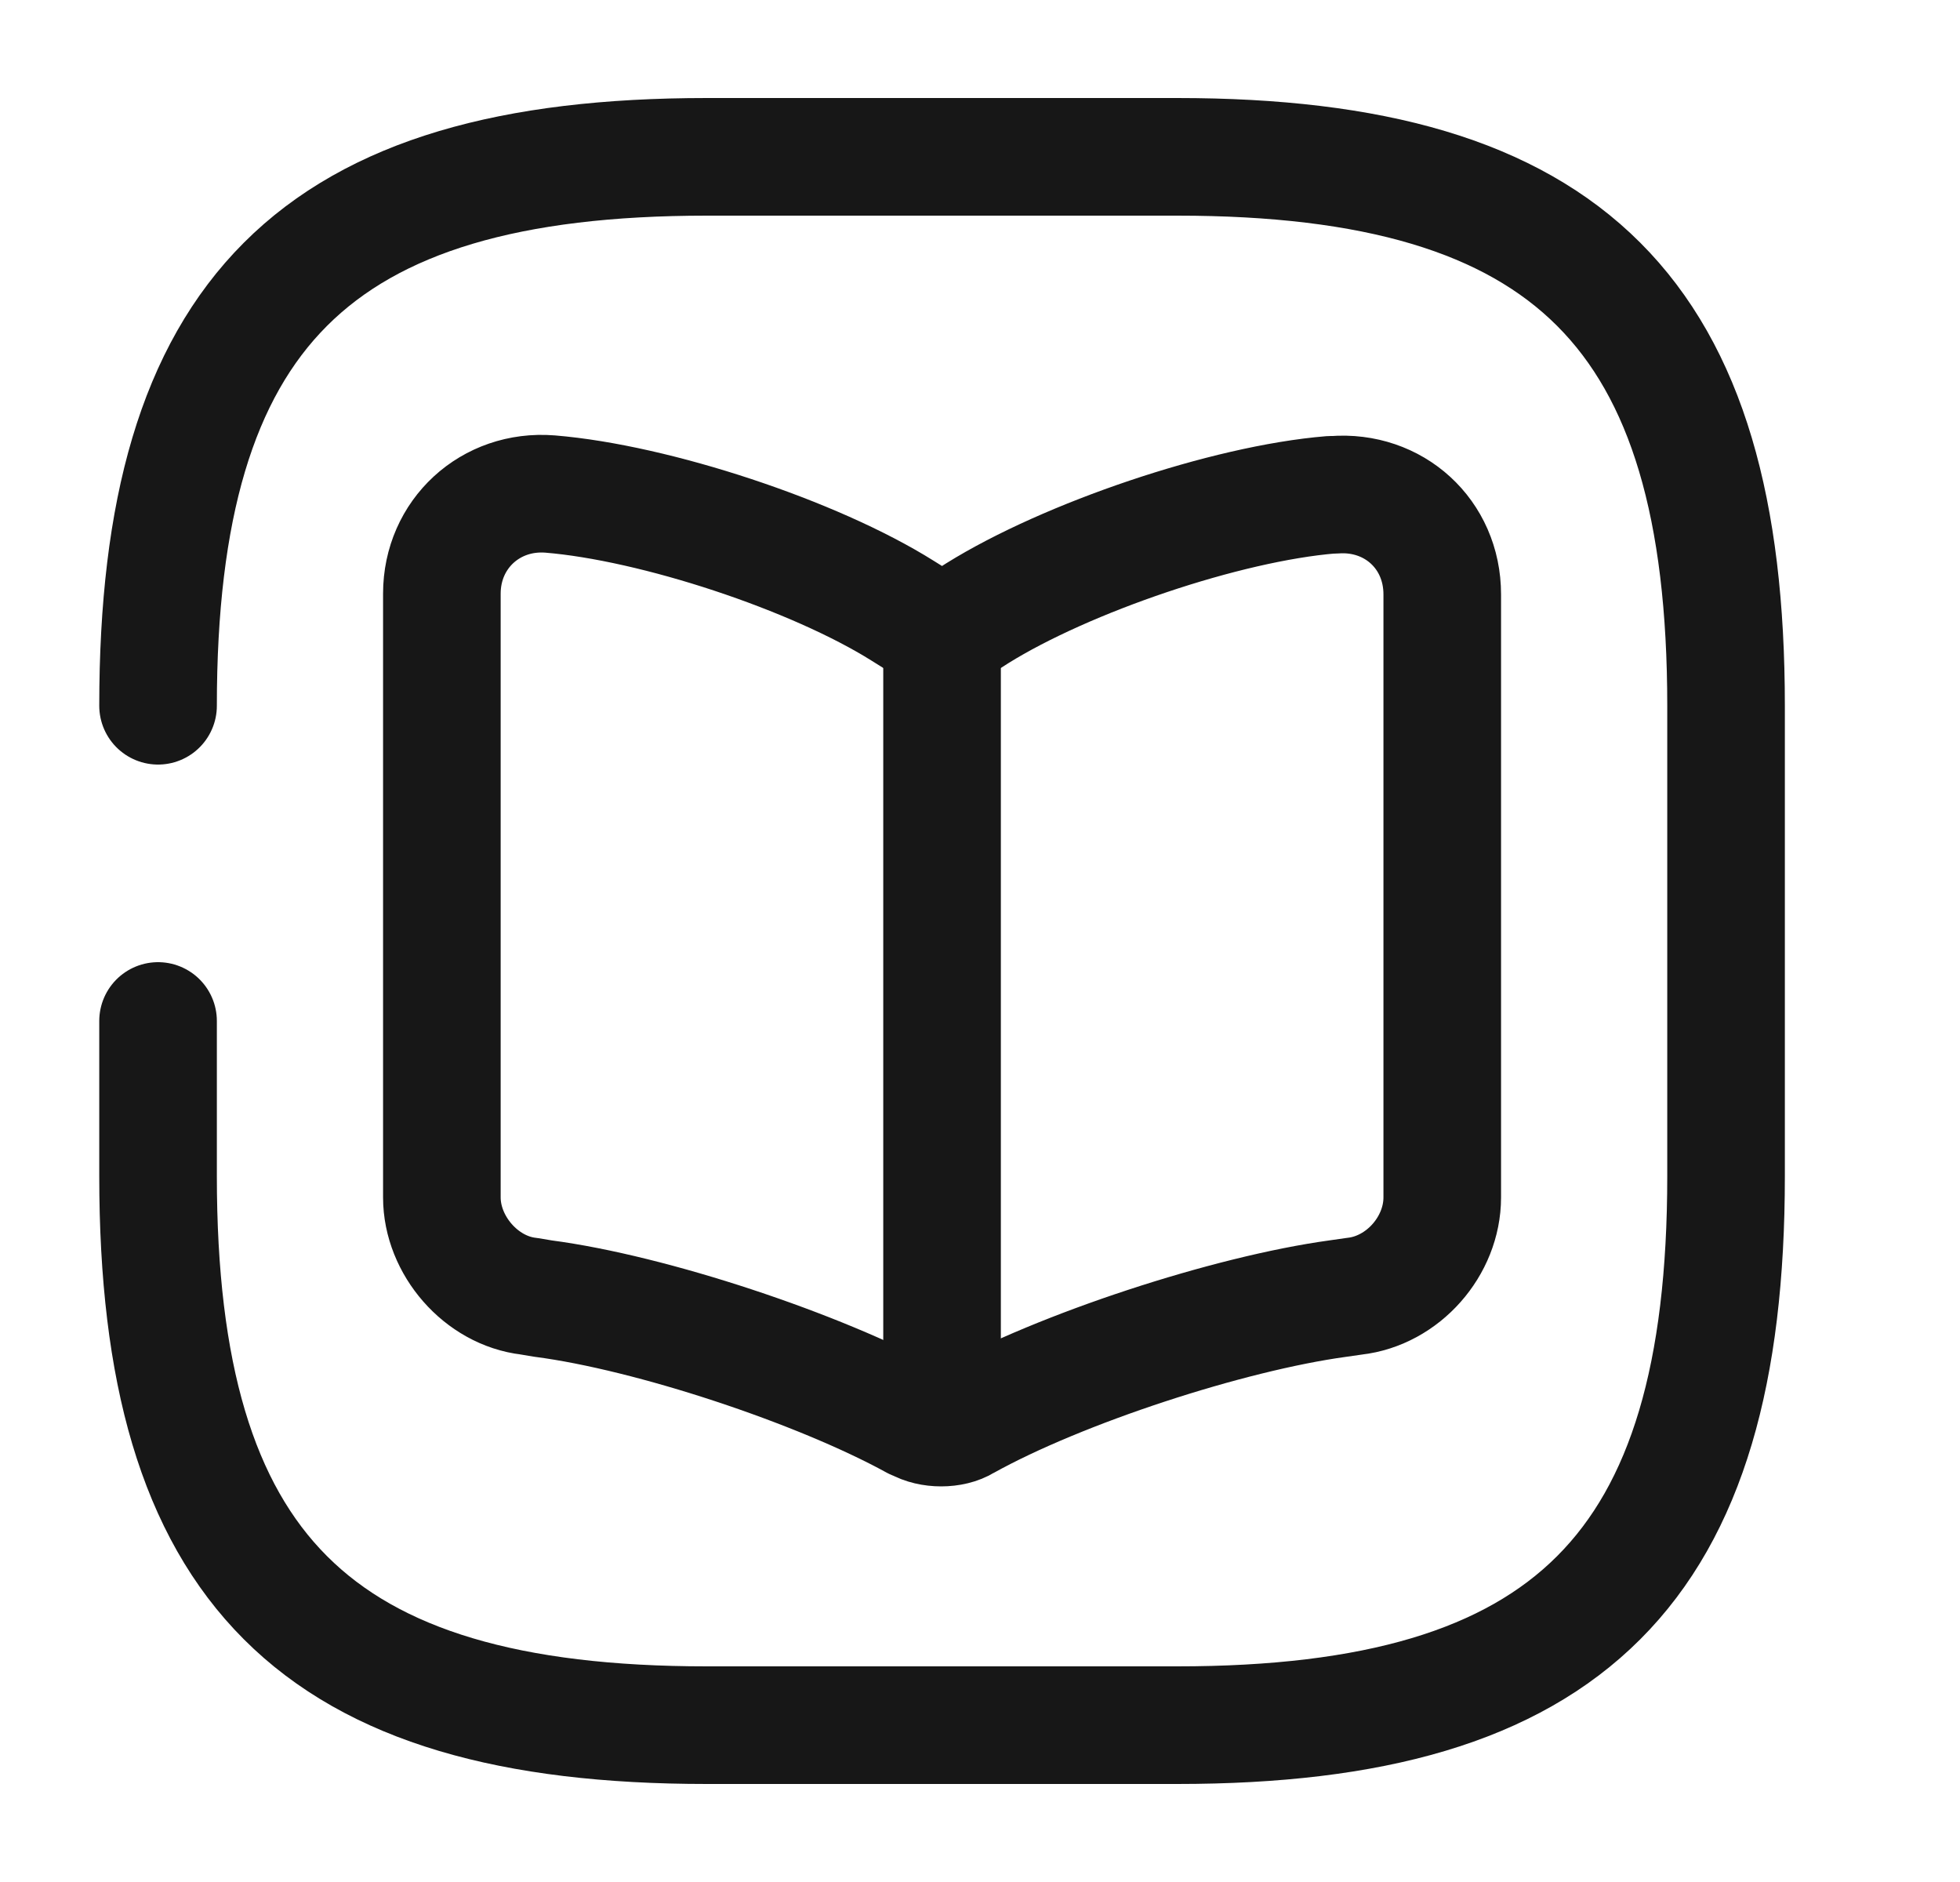
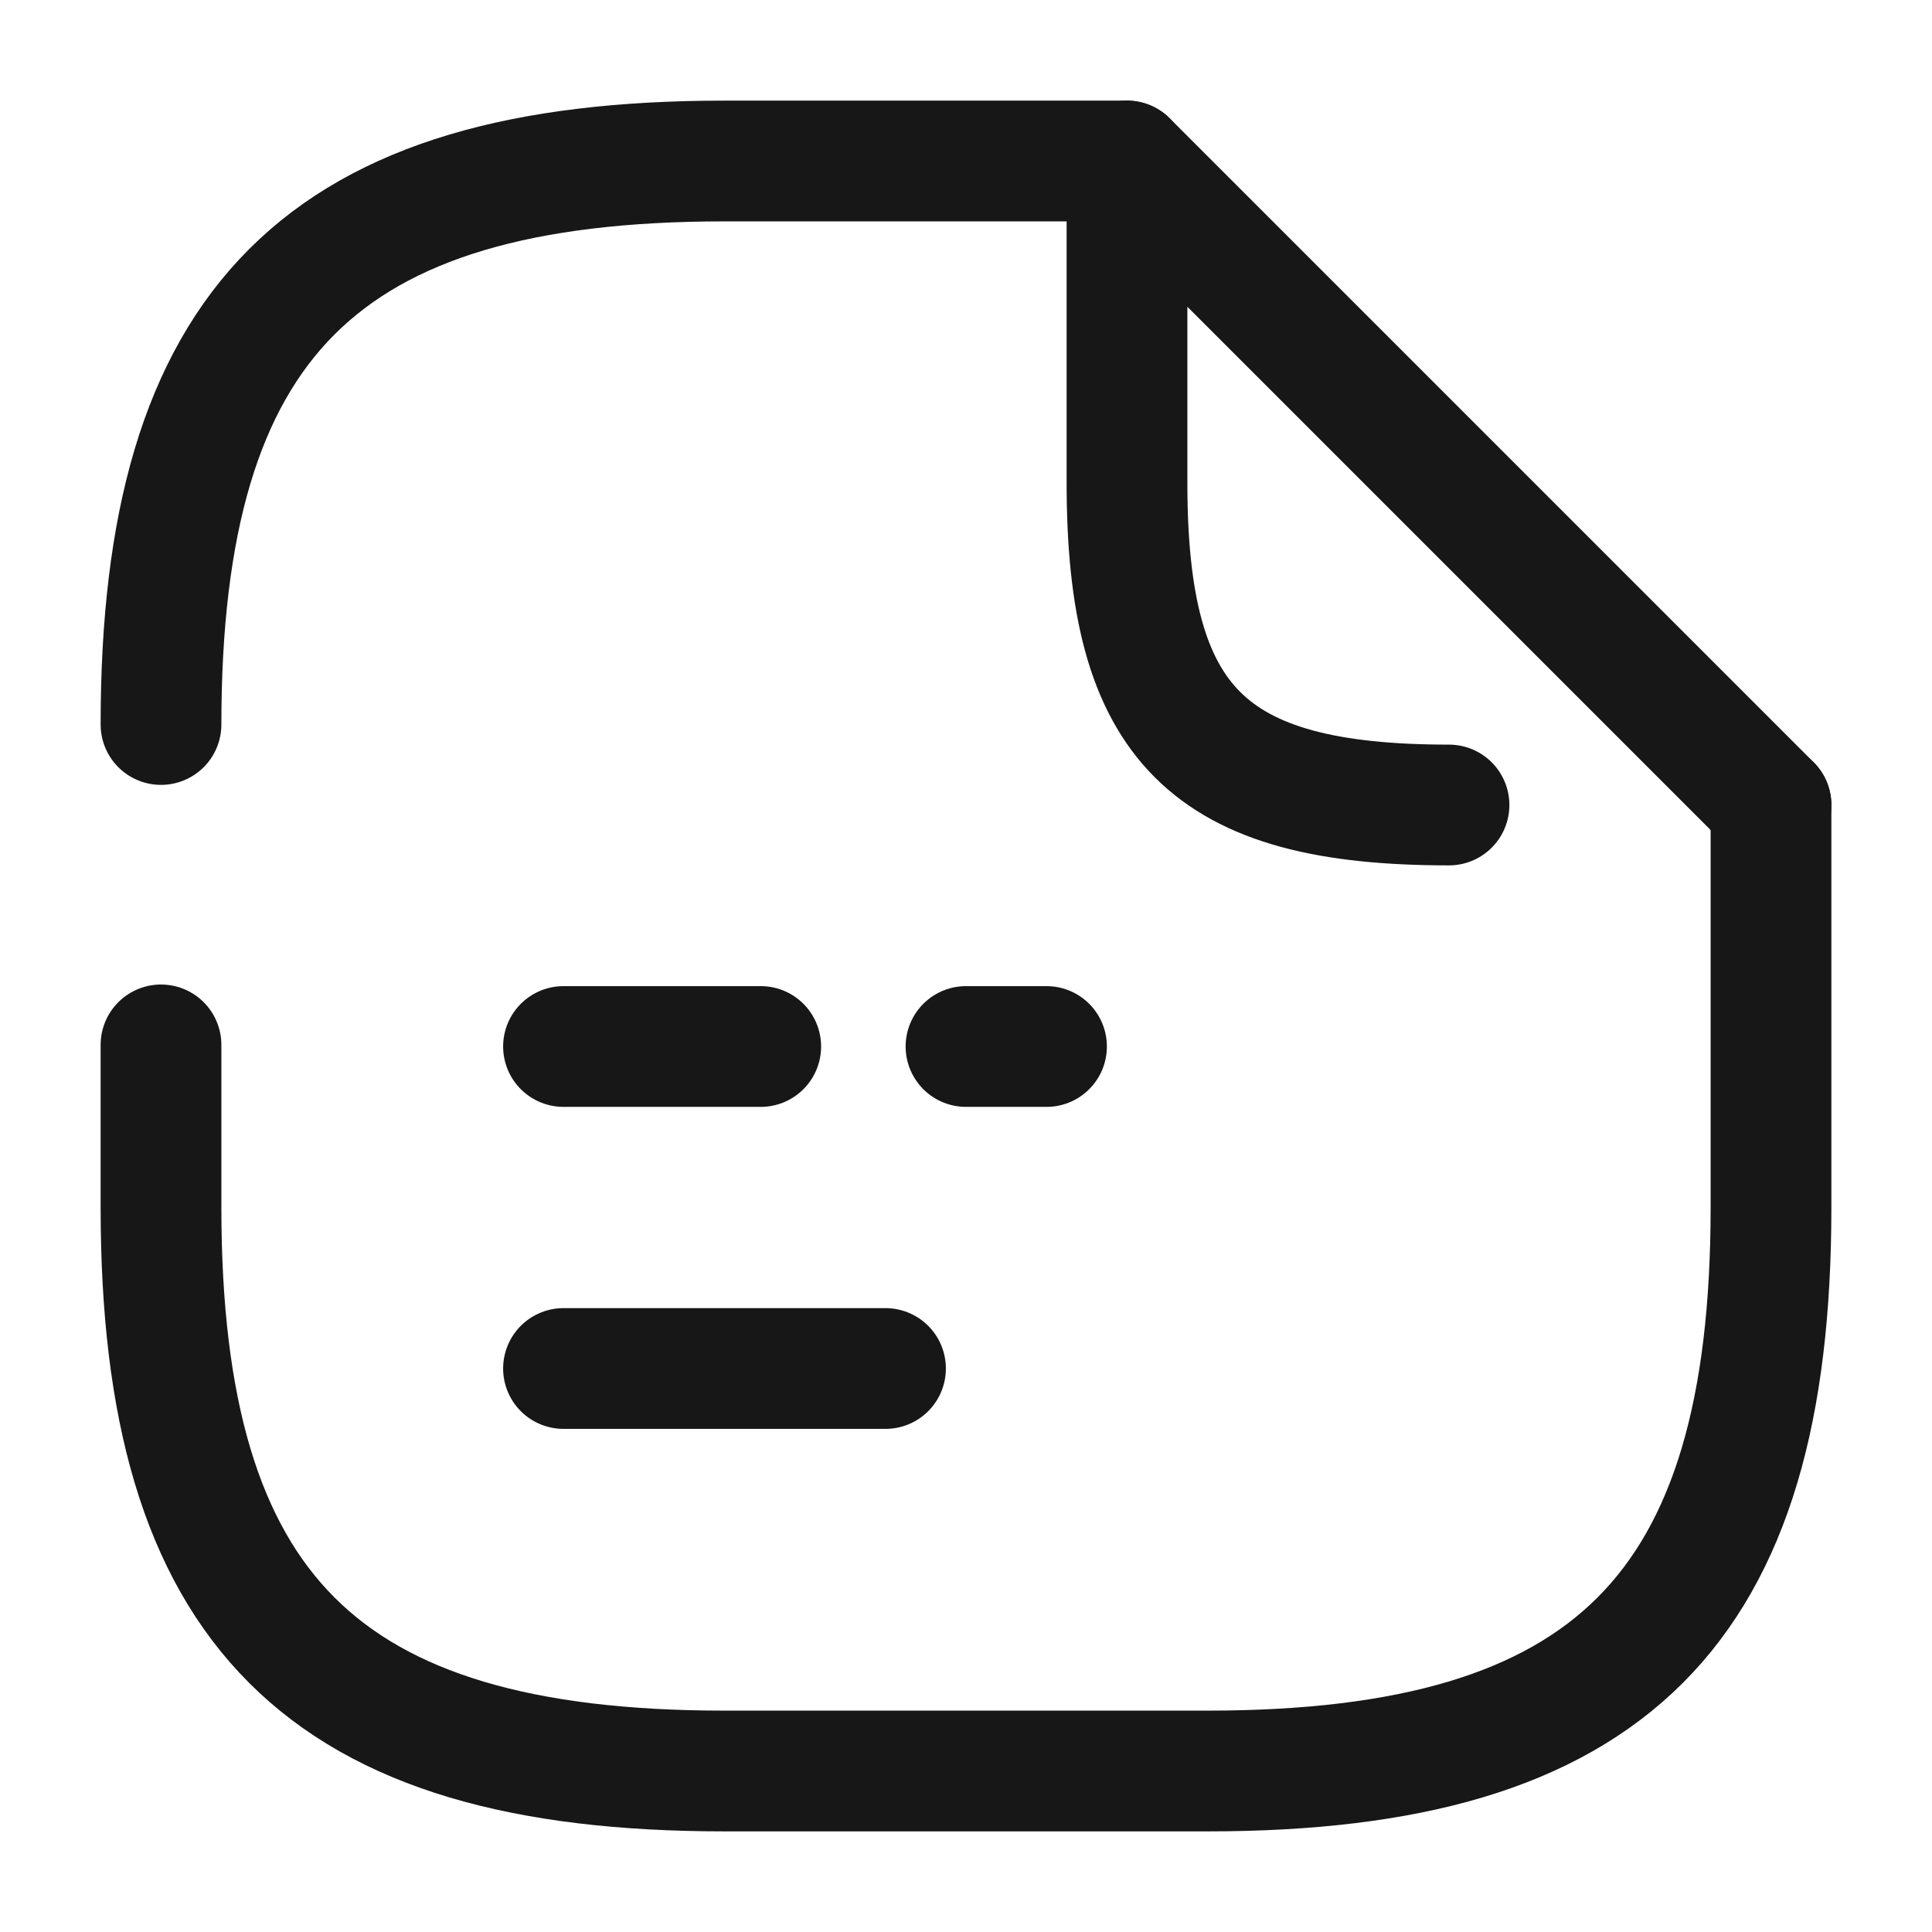
- <svg xmlns="http://www.w3.org/2000/svg" width="25" height="24" viewBox="0 0 25 24" fill="none">
-   <path d="M2.016 13.02V15C2.016 20 4.016 22 9.016 22H15.016C20.016 22 22.016 20 22.016 15V9C22.016 4 20.016 2 15.016 2H9.016C4.016 2 2.016 4 2.016 9" stroke="#171717" stroke-width="1.5" stroke-linecap="round" stroke-linejoin="round" />
-   <path d="M18.396 15.27V7.58C18.396 6.81 17.776 6.25 17.016 6.31H16.976C15.636 6.42 13.606 7.11 12.466 7.82L12.356 7.89C12.176 8 11.866 8 11.676 7.89L11.516 7.79C10.386 7.08 8.356 6.41 7.016 6.3C6.256 6.24 5.636 6.81 5.636 7.57V15.27C5.636 15.88 6.136 16.46 6.746 16.53L6.926 16.56C8.306 16.74 10.446 17.45 11.666 18.12L11.696 18.13C11.866 18.23 12.146 18.23 12.306 18.13C13.526 17.45 15.676 16.75 17.066 16.56L17.276 16.53C17.896 16.46 18.396 15.89 18.396 15.27Z" stroke="#171717" stroke-width="1.5" stroke-linecap="round" stroke-linejoin="round" />
-   <path d="M12.016 8.1V17.66" stroke="#171717" stroke-width="1.5" stroke-linecap="round" stroke-linejoin="round" />
+ <svg xmlns="http://www.w3.org/2000/svg" width="24" height="24" viewBox="0 0 24 24" fill="none">
+   <path d="M12 13H13" stroke="#171717" stroke-width="1.5" stroke-linecap="round" stroke-linejoin="round" />
+   <path d="M7 13H9.45" stroke="#171717" stroke-width="1.5" stroke-linecap="round" stroke-linejoin="round" />
+   <path d="M7 17H11" stroke="#171717" stroke-width="1.5" stroke-linecap="round" stroke-linejoin="round" />
+   <path d="M2 9C2 4 4 2 9 2H14" stroke="#171717" stroke-width="1.5" stroke-linecap="round" stroke-linejoin="round" />
+   <path d="M22 10V15C22 20 20 22 15 22H9C4 22 2 20 2 15V12.98" stroke="#171717" stroke-width="1.5" stroke-linecap="round" stroke-linejoin="round" />
+   <path d="M18 10C15 10 14 9 14 6V2L22 10" stroke="#171717" stroke-width="1.5" stroke-linecap="round" stroke-linejoin="round" />
</svg>
